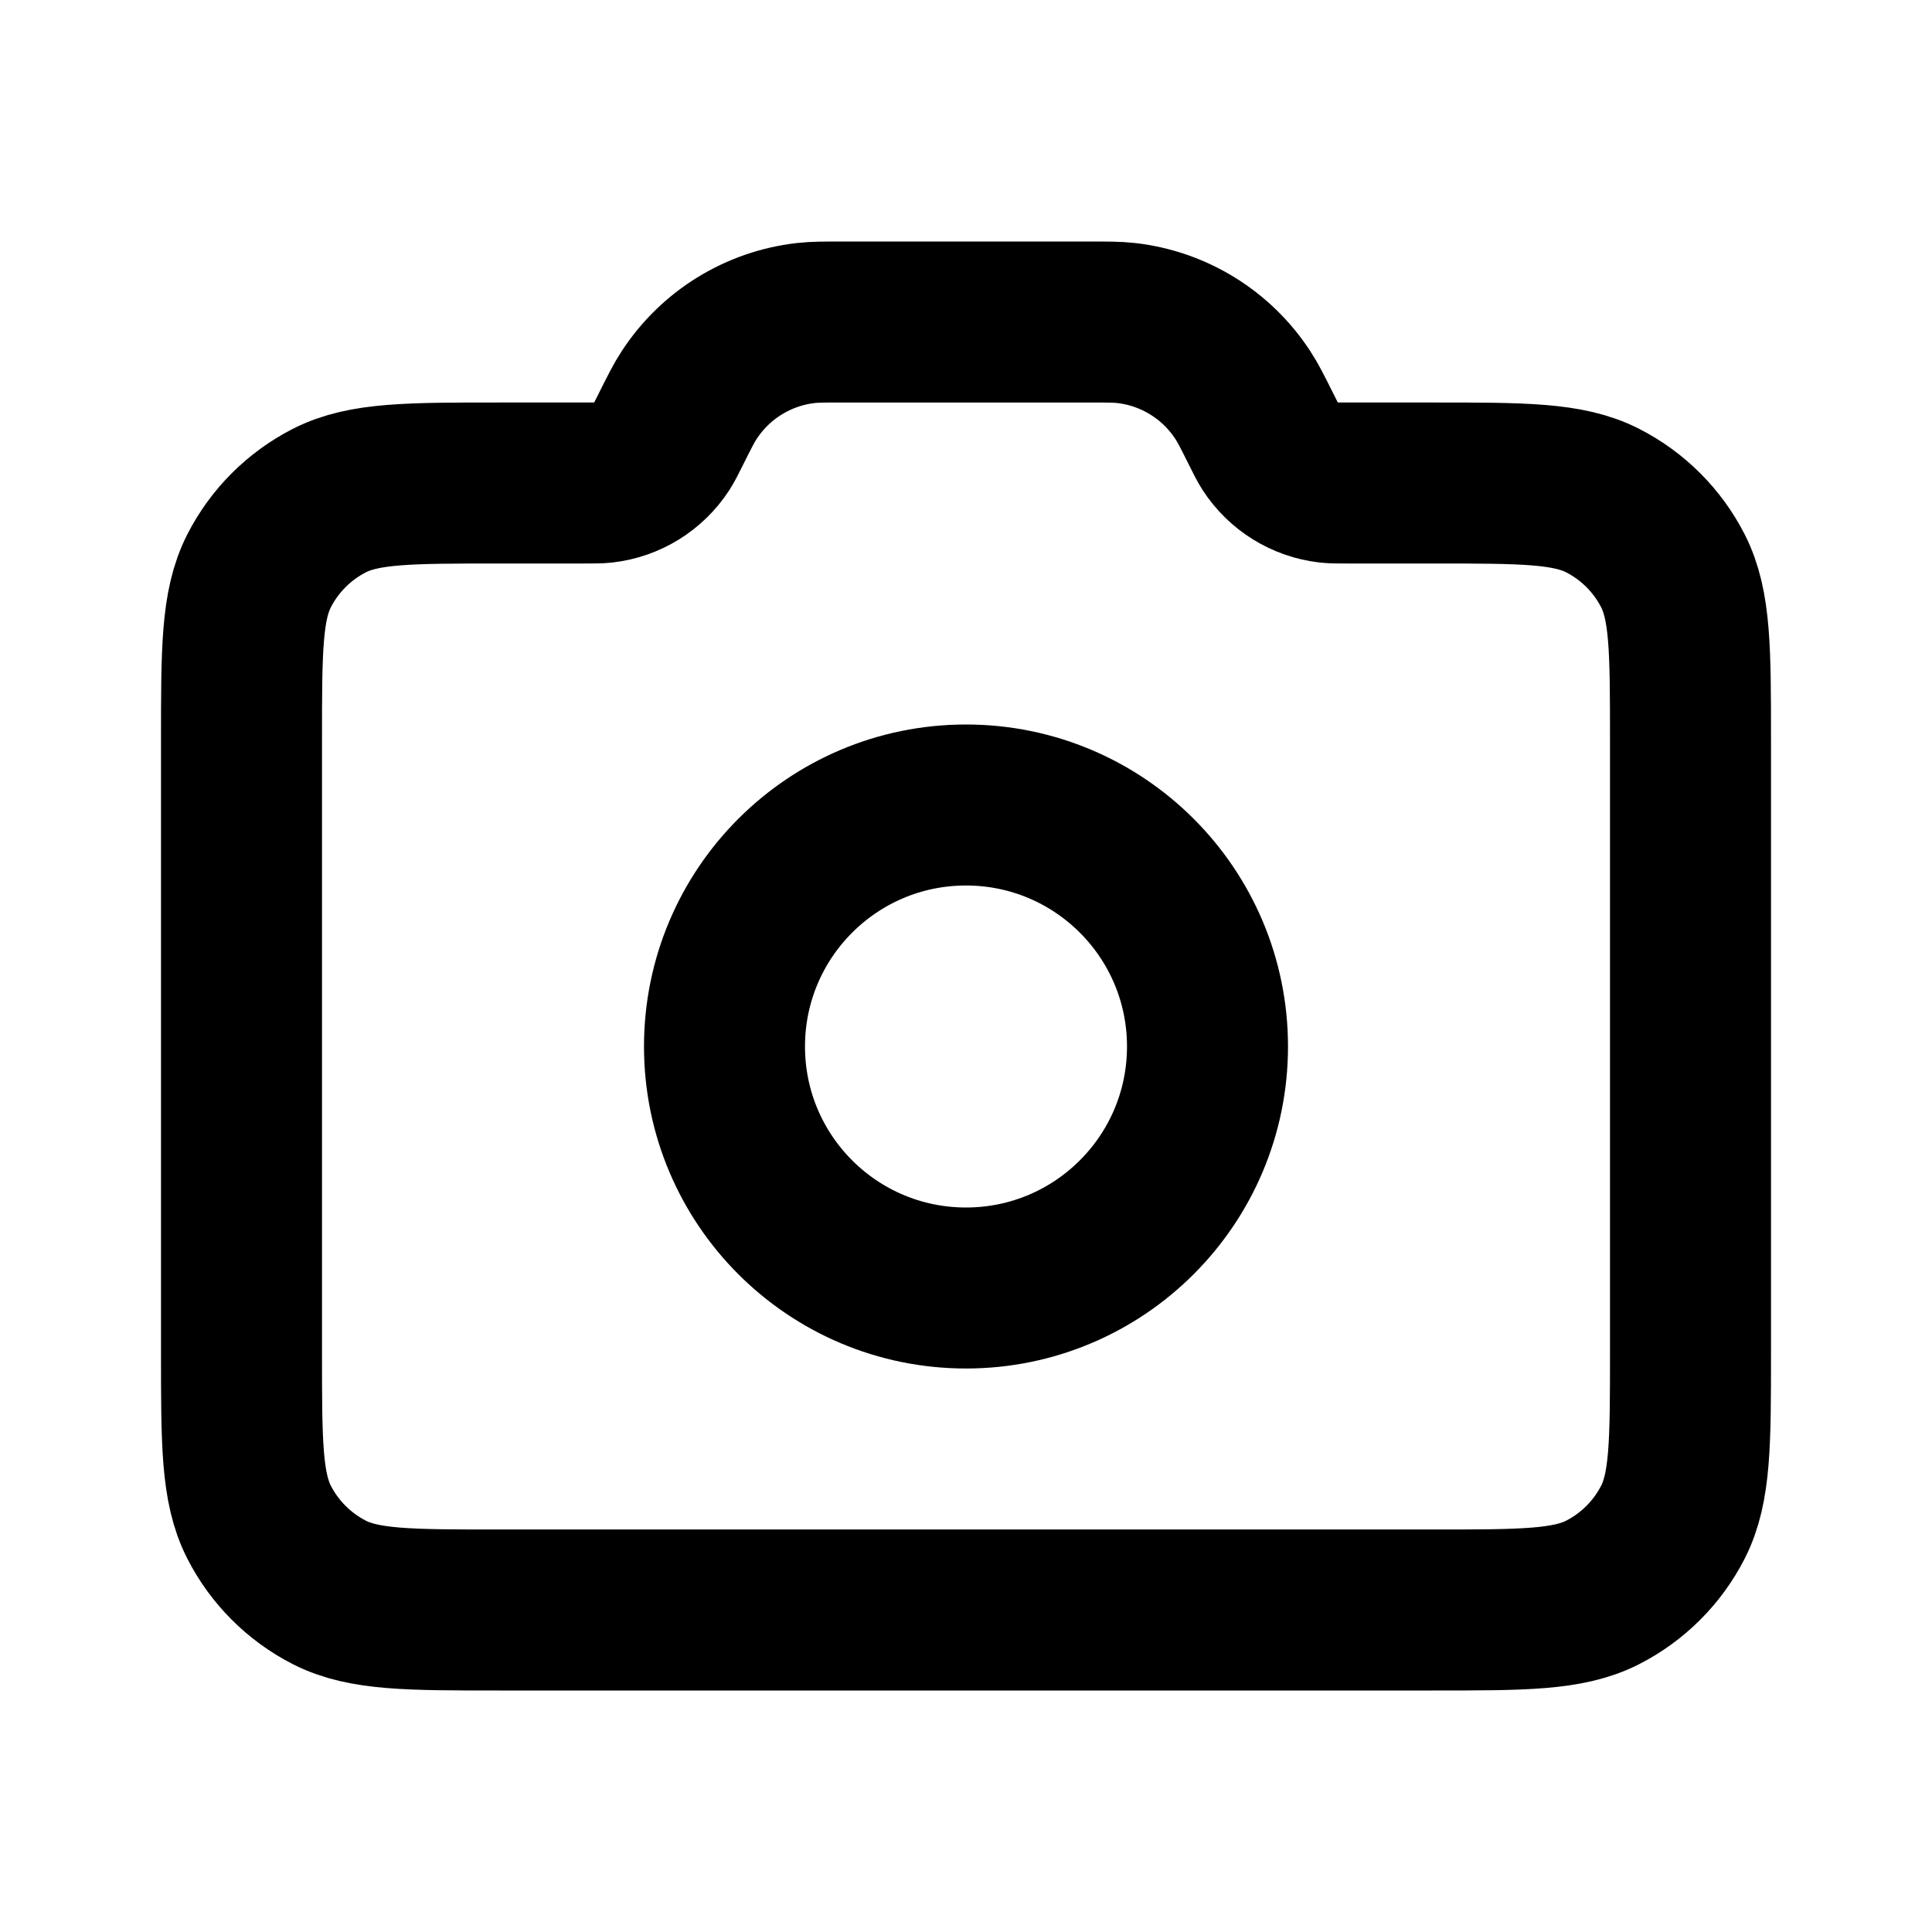
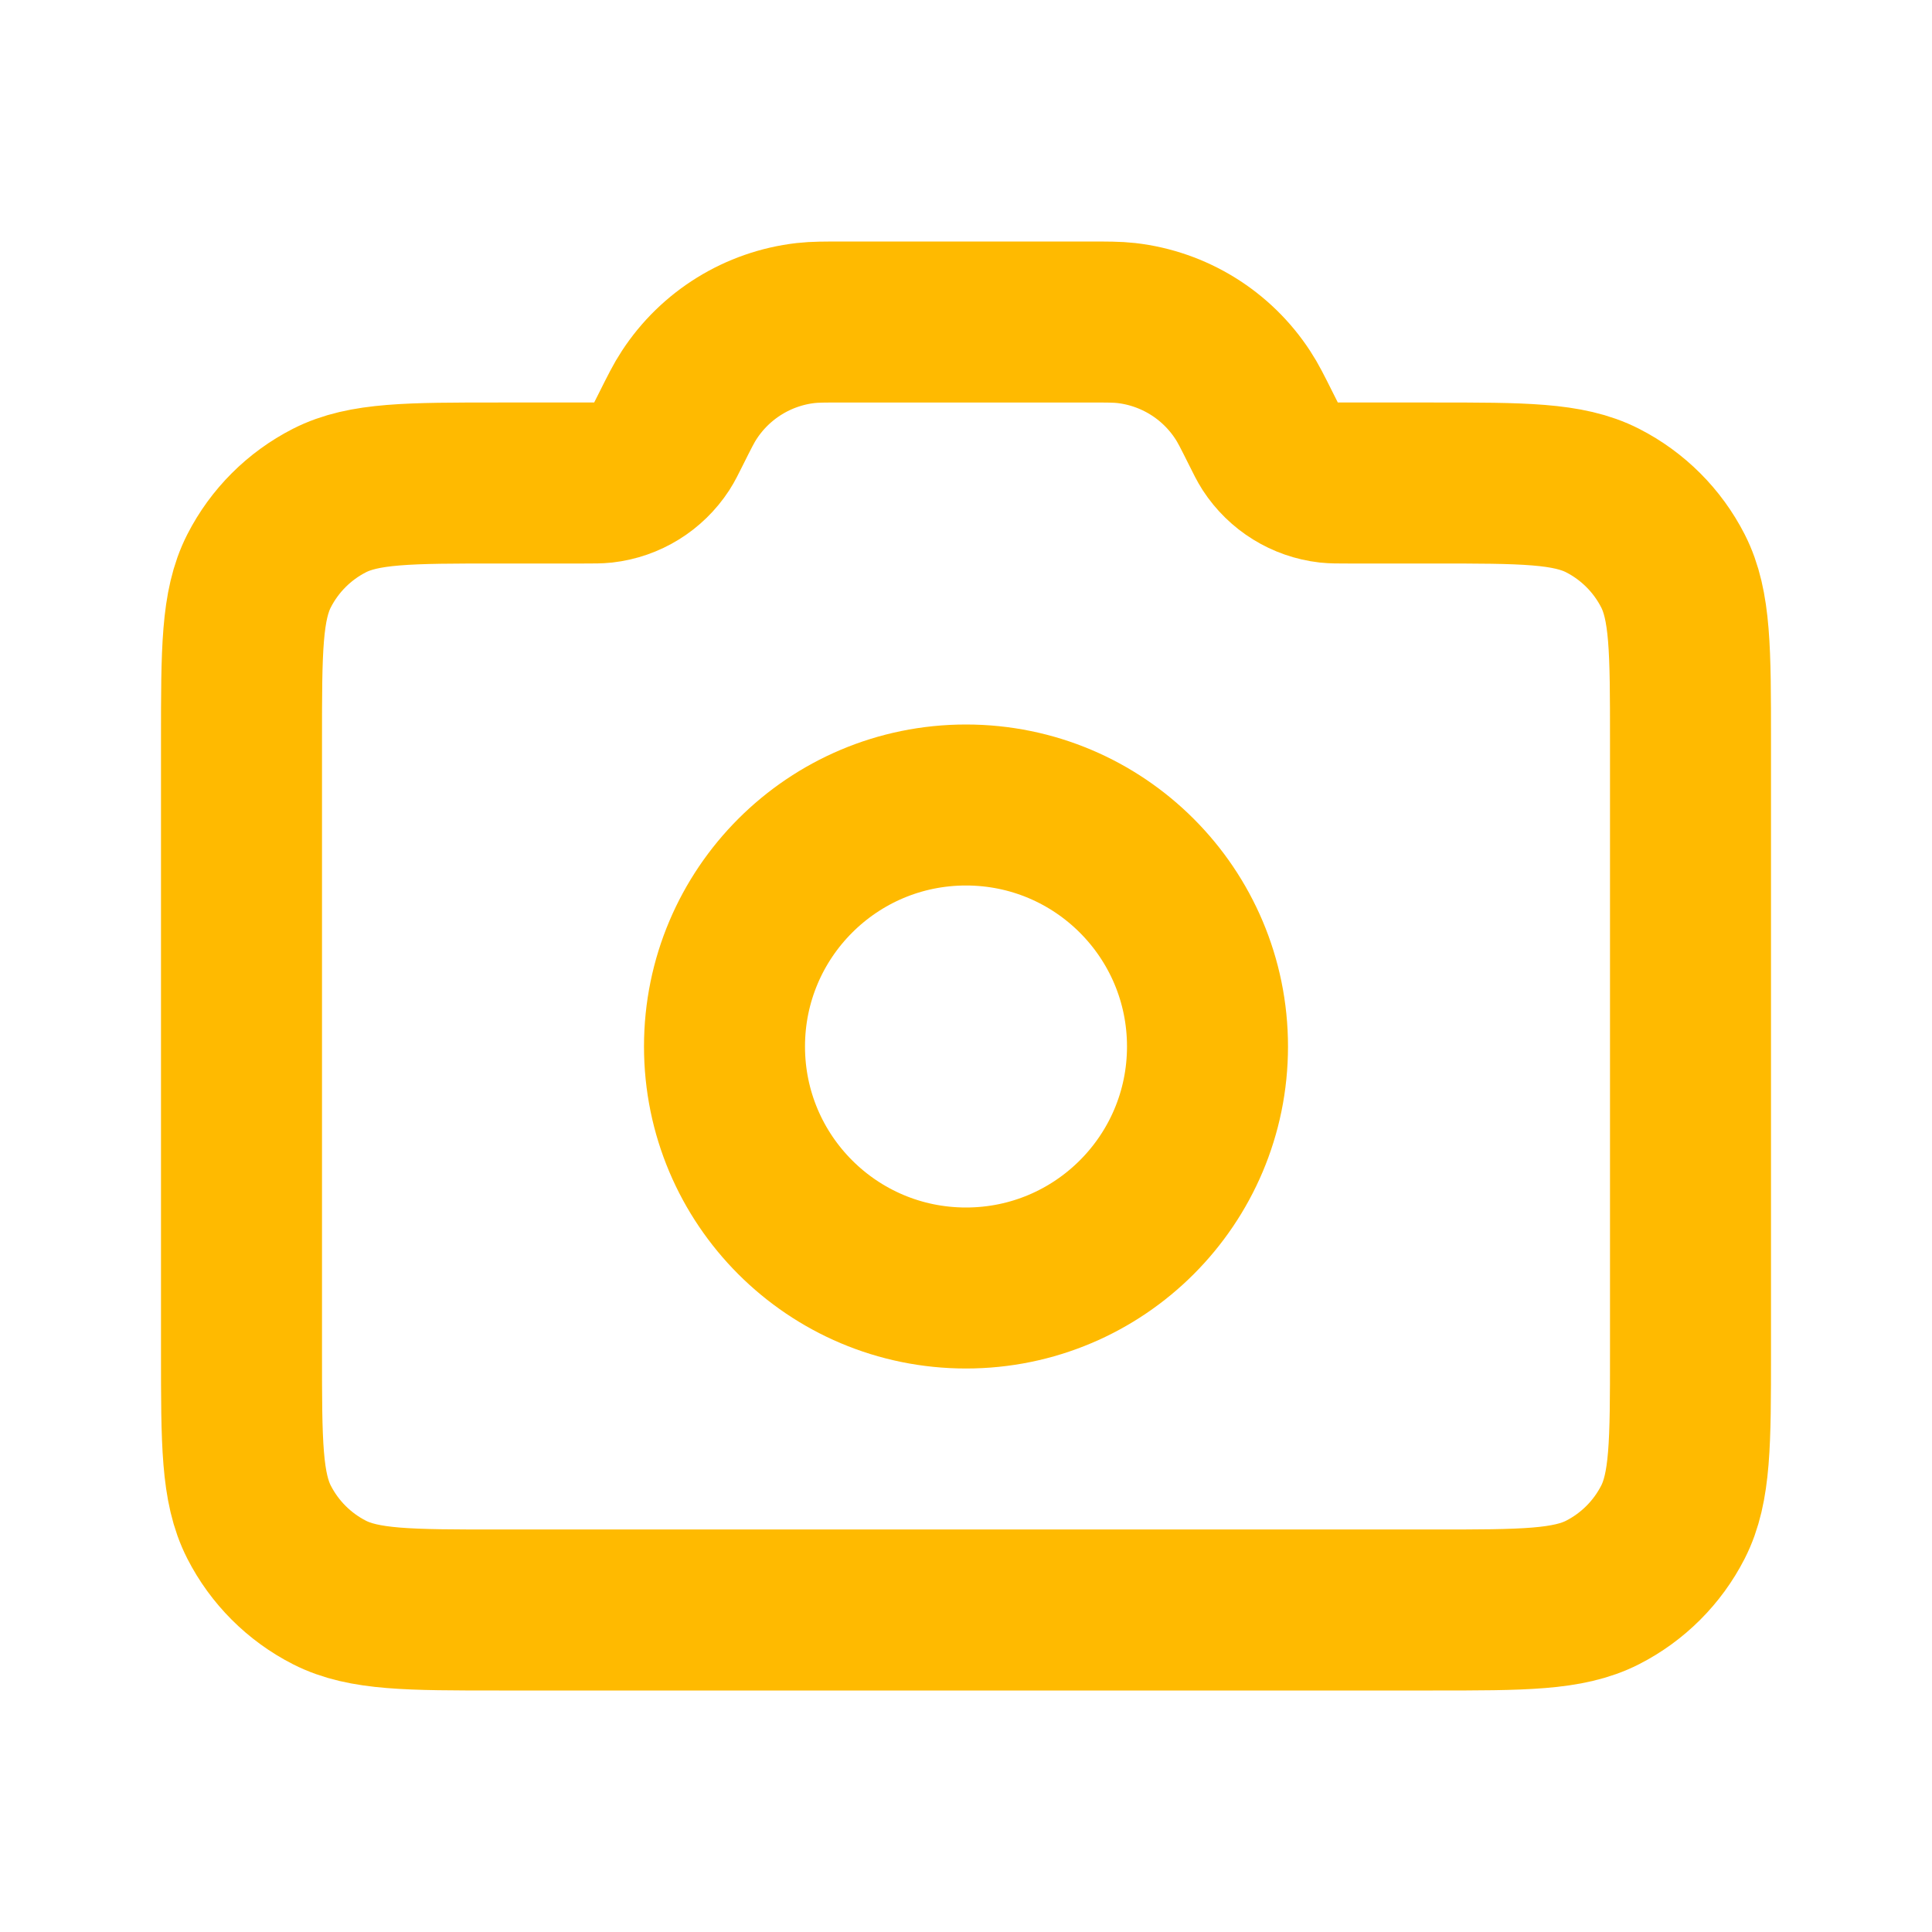
<svg xmlns="http://www.w3.org/2000/svg" width="800px" height="800px" viewBox="0 0 24 24" fill="none">
-   <path d="M12 16C13.657 16 15 14.657 15 13C15 11.343 13.657 10 12 10C10.343 10 9 11.343 9 13C9 14.657 10.343 16 12 16Z" stroke="#000000" stroke-width="2" stroke-linecap="round" stroke-linejoin="round" />
-   <path d="M3 16.8V9.2C3 8.08 3 7.52 3.218 7.092C3.41 6.716 3.716 6.41 4.092 6.218C4.52 6 5.08 6 6.2 6H7.255C7.378 6 7.439 6 7.496 5.994C7.792 5.96 8.057 5.796 8.22 5.546C8.251 5.498 8.278 5.443 8.333 5.333C8.443 5.113 8.498 5.003 8.561 4.908C8.886 4.409 9.417 4.081 10.008 4.013C10.122 4 10.245 4 10.491 4H13.509C13.755 4 13.878 4 13.992 4.013C14.583 4.081 15.114 4.409 15.439 4.908C15.502 5.003 15.557 5.113 15.667 5.333C15.722 5.443 15.749 5.498 15.78 5.546C15.943 5.796 16.208 5.96 16.504 5.994C16.561 6 16.622 6 16.745 6H17.8C18.92 6 19.48 6 19.908 6.218C20.284 6.41 20.59 6.716 20.782 7.092C21 7.52 21 8.08 21 9.2V16.8C21 17.92 21 18.48 20.782 18.908C20.59 19.284 20.284 19.59 19.908 19.782C19.48 20 18.92 20 17.8 20H6.2C5.08 20 4.52 20 4.092 19.782C3.716 19.59 3.41 19.284 3.218 18.908C3 18.48 3 17.92 3 16.8Z" stroke="#000000" stroke-width="2" stroke-linecap="round" stroke-linejoin="round" />
+   <g id="SVGRepo_bgCarrier" stroke-width="0" />
+   <g id="SVGRepo_tracerCarrier" stroke-linecap="round" stroke-linejoin="round" />
+   <g id="SVGRepo_iconCarrier">
+     <path d="M12 16C13.657 16 15 14.657 15 13C15 11.343 13.657 10 12 10C10.343 10 9 11.343 9 13C9 14.657 10.343 16 12 16Z" stroke="#FFBA00" stroke-width="2" stroke-linecap="round" stroke-linejoin="round" />
+     <path d="M3 16.8V9.2C3 8.08 3 7.52 3.218 7.092C3.41 6.716 3.716 6.41 4.092 6.218C4.52 6 5.08 6 6.2 6H7.255C7.378 6 7.439 6 7.496 5.994C7.792 5.96 8.057 5.796 8.22 5.546C8.251 5.498 8.278 5.443 8.333 5.333C8.443 5.113 8.498 5.003 8.561 4.908C8.886 4.409 9.417 4.081 10.008 4.013C10.122 4 10.245 4 10.491 4H13.509C13.755 4 13.878 4 13.992 4.013C14.583 4.081 15.114 4.409 15.439 4.908C15.502 5.003 15.557 5.113 15.667 5.333C15.722 5.443 15.749 5.498 15.78 5.546C15.943 5.796 16.208 5.96 16.504 5.994C16.561 6 16.622 6 16.745 6H17.8C18.92 6 19.48 6 19.908 6.218C20.284 6.41 20.59 6.716 20.782 7.092C21 7.52 21 8.08 21 9.2V16.8C21 17.92 21 18.48 20.782 18.908C20.59 19.284 20.284 19.59 19.908 19.782C19.48 20 18.92 20 17.8 20H6.2C5.08 20 4.52 20 4.092 19.782C3.716 19.59 3.41 19.284 3.218 18.908C3 18.48 3 17.92 3 16.8Z" stroke="#FFBA00" stroke-width="2" stroke-linecap="round" stroke-linejoin="round" />
+   </g>
</svg>
